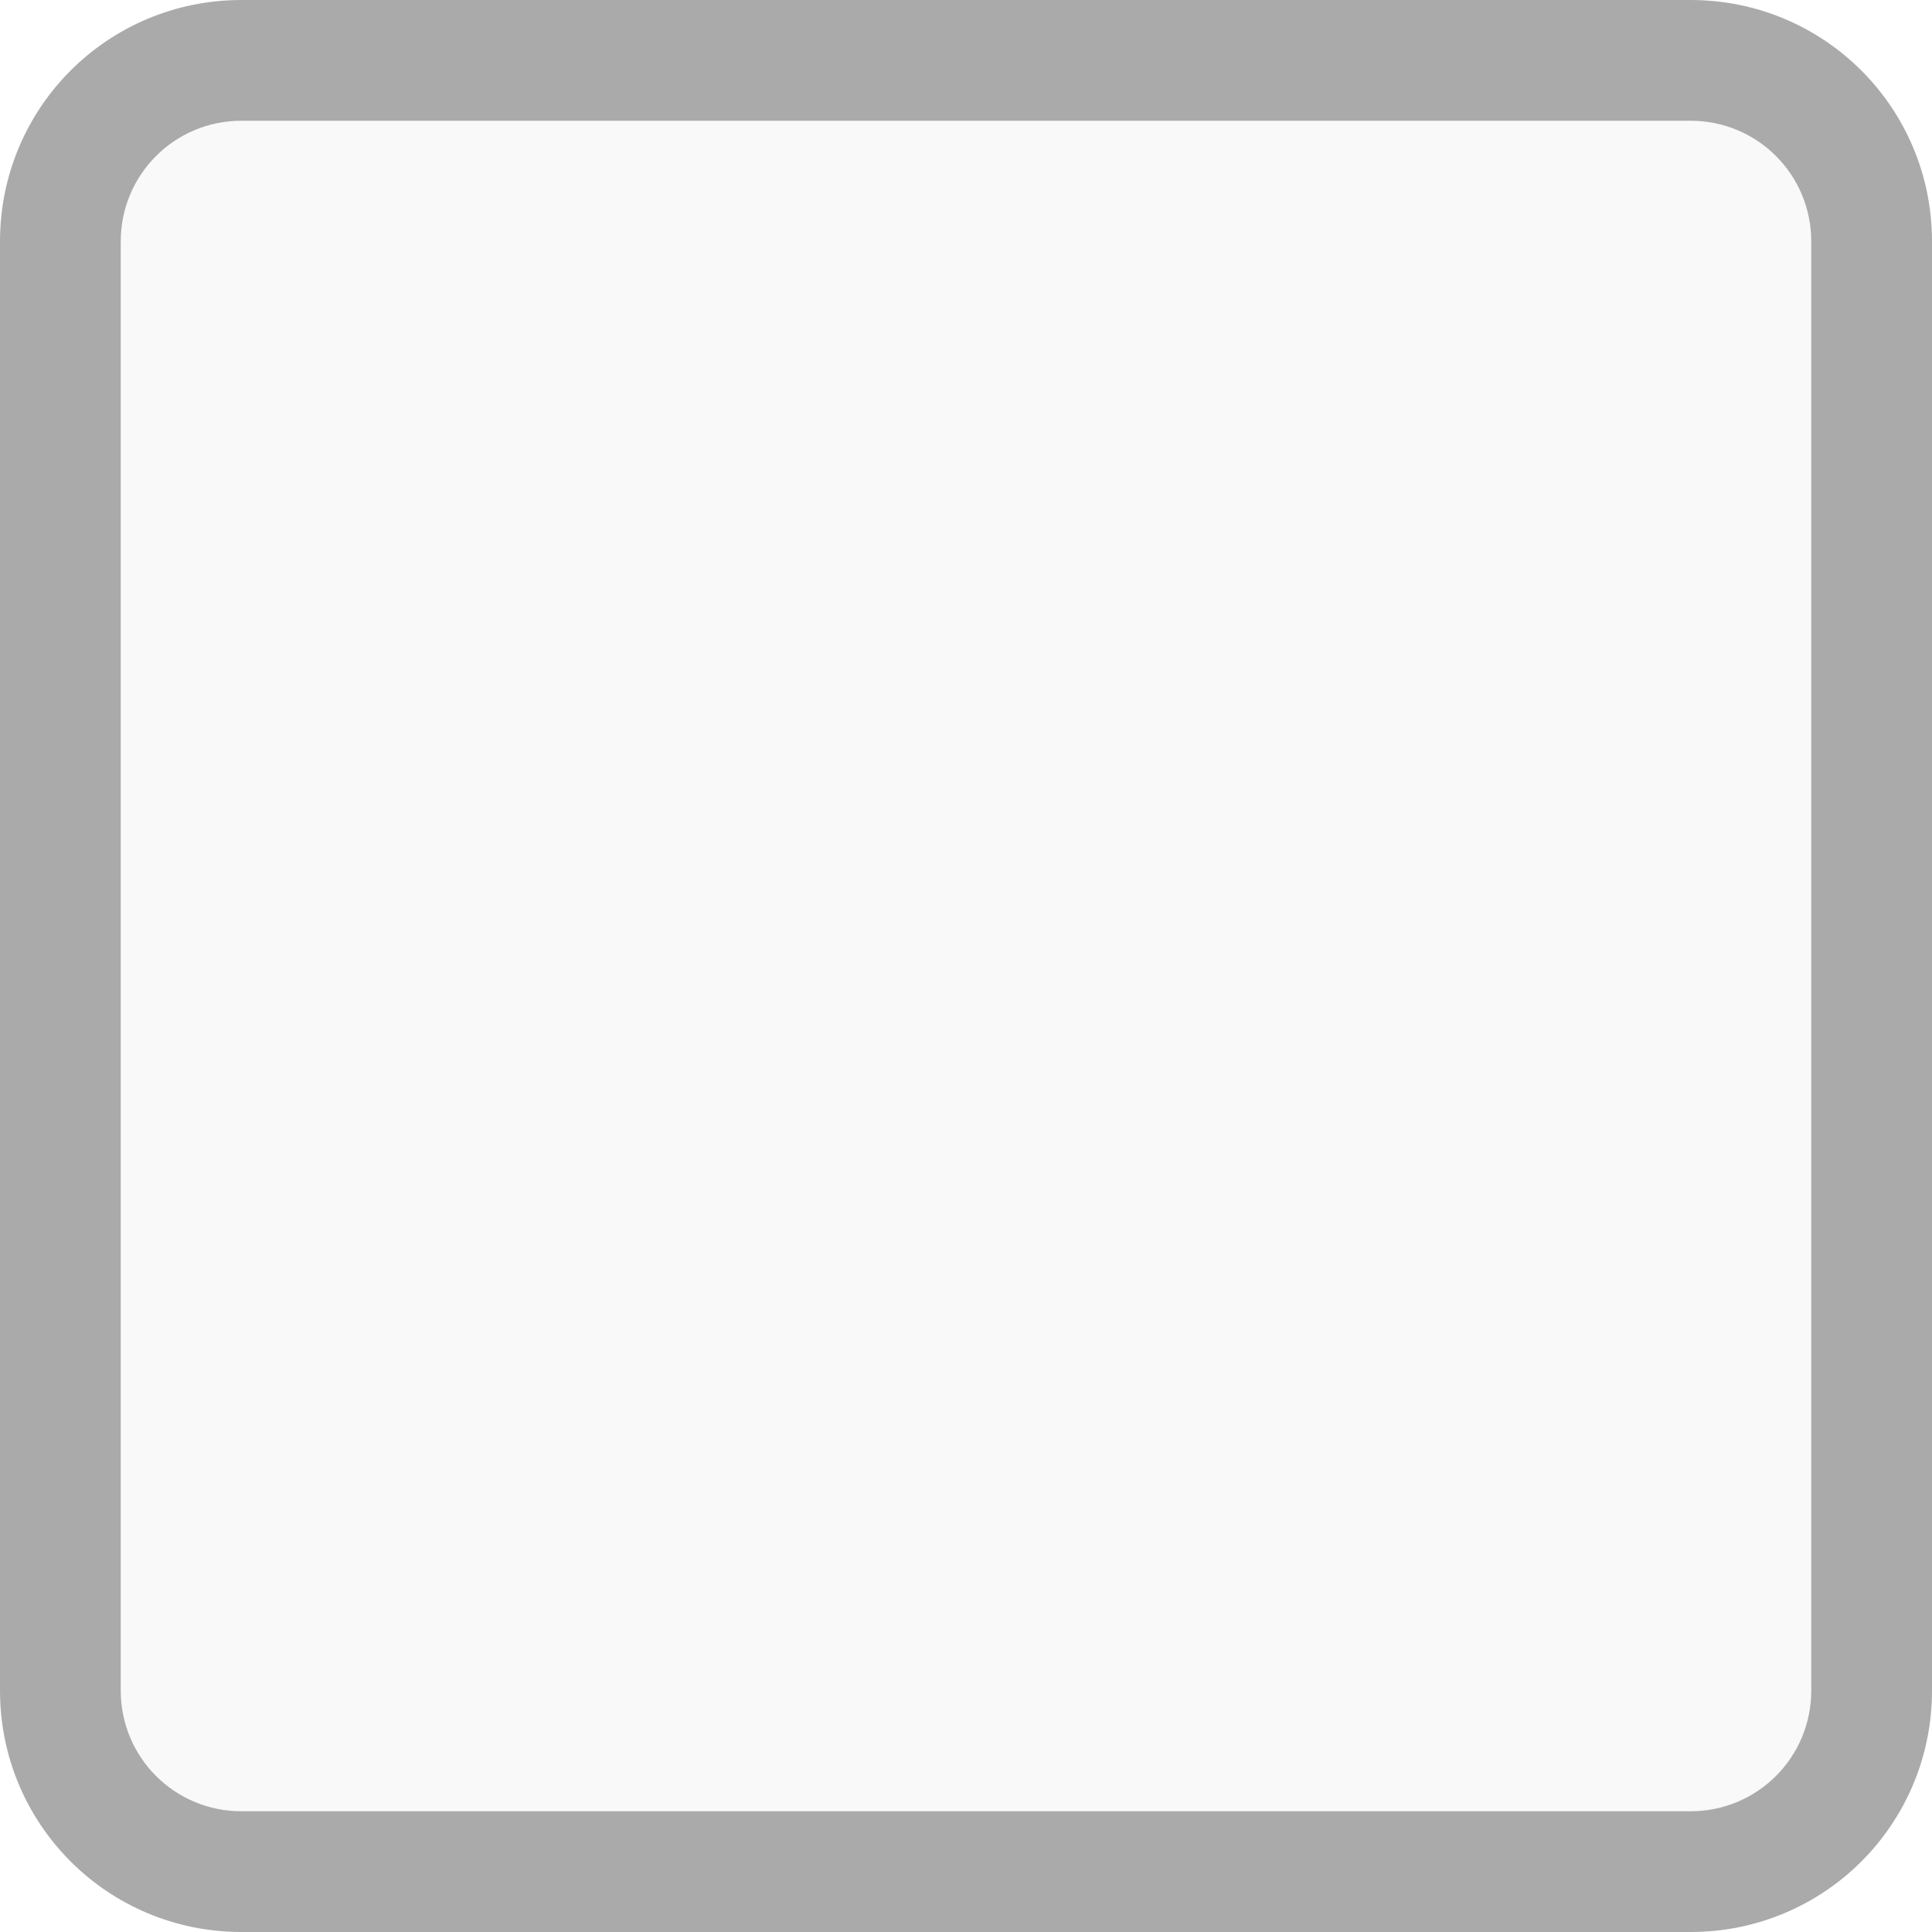
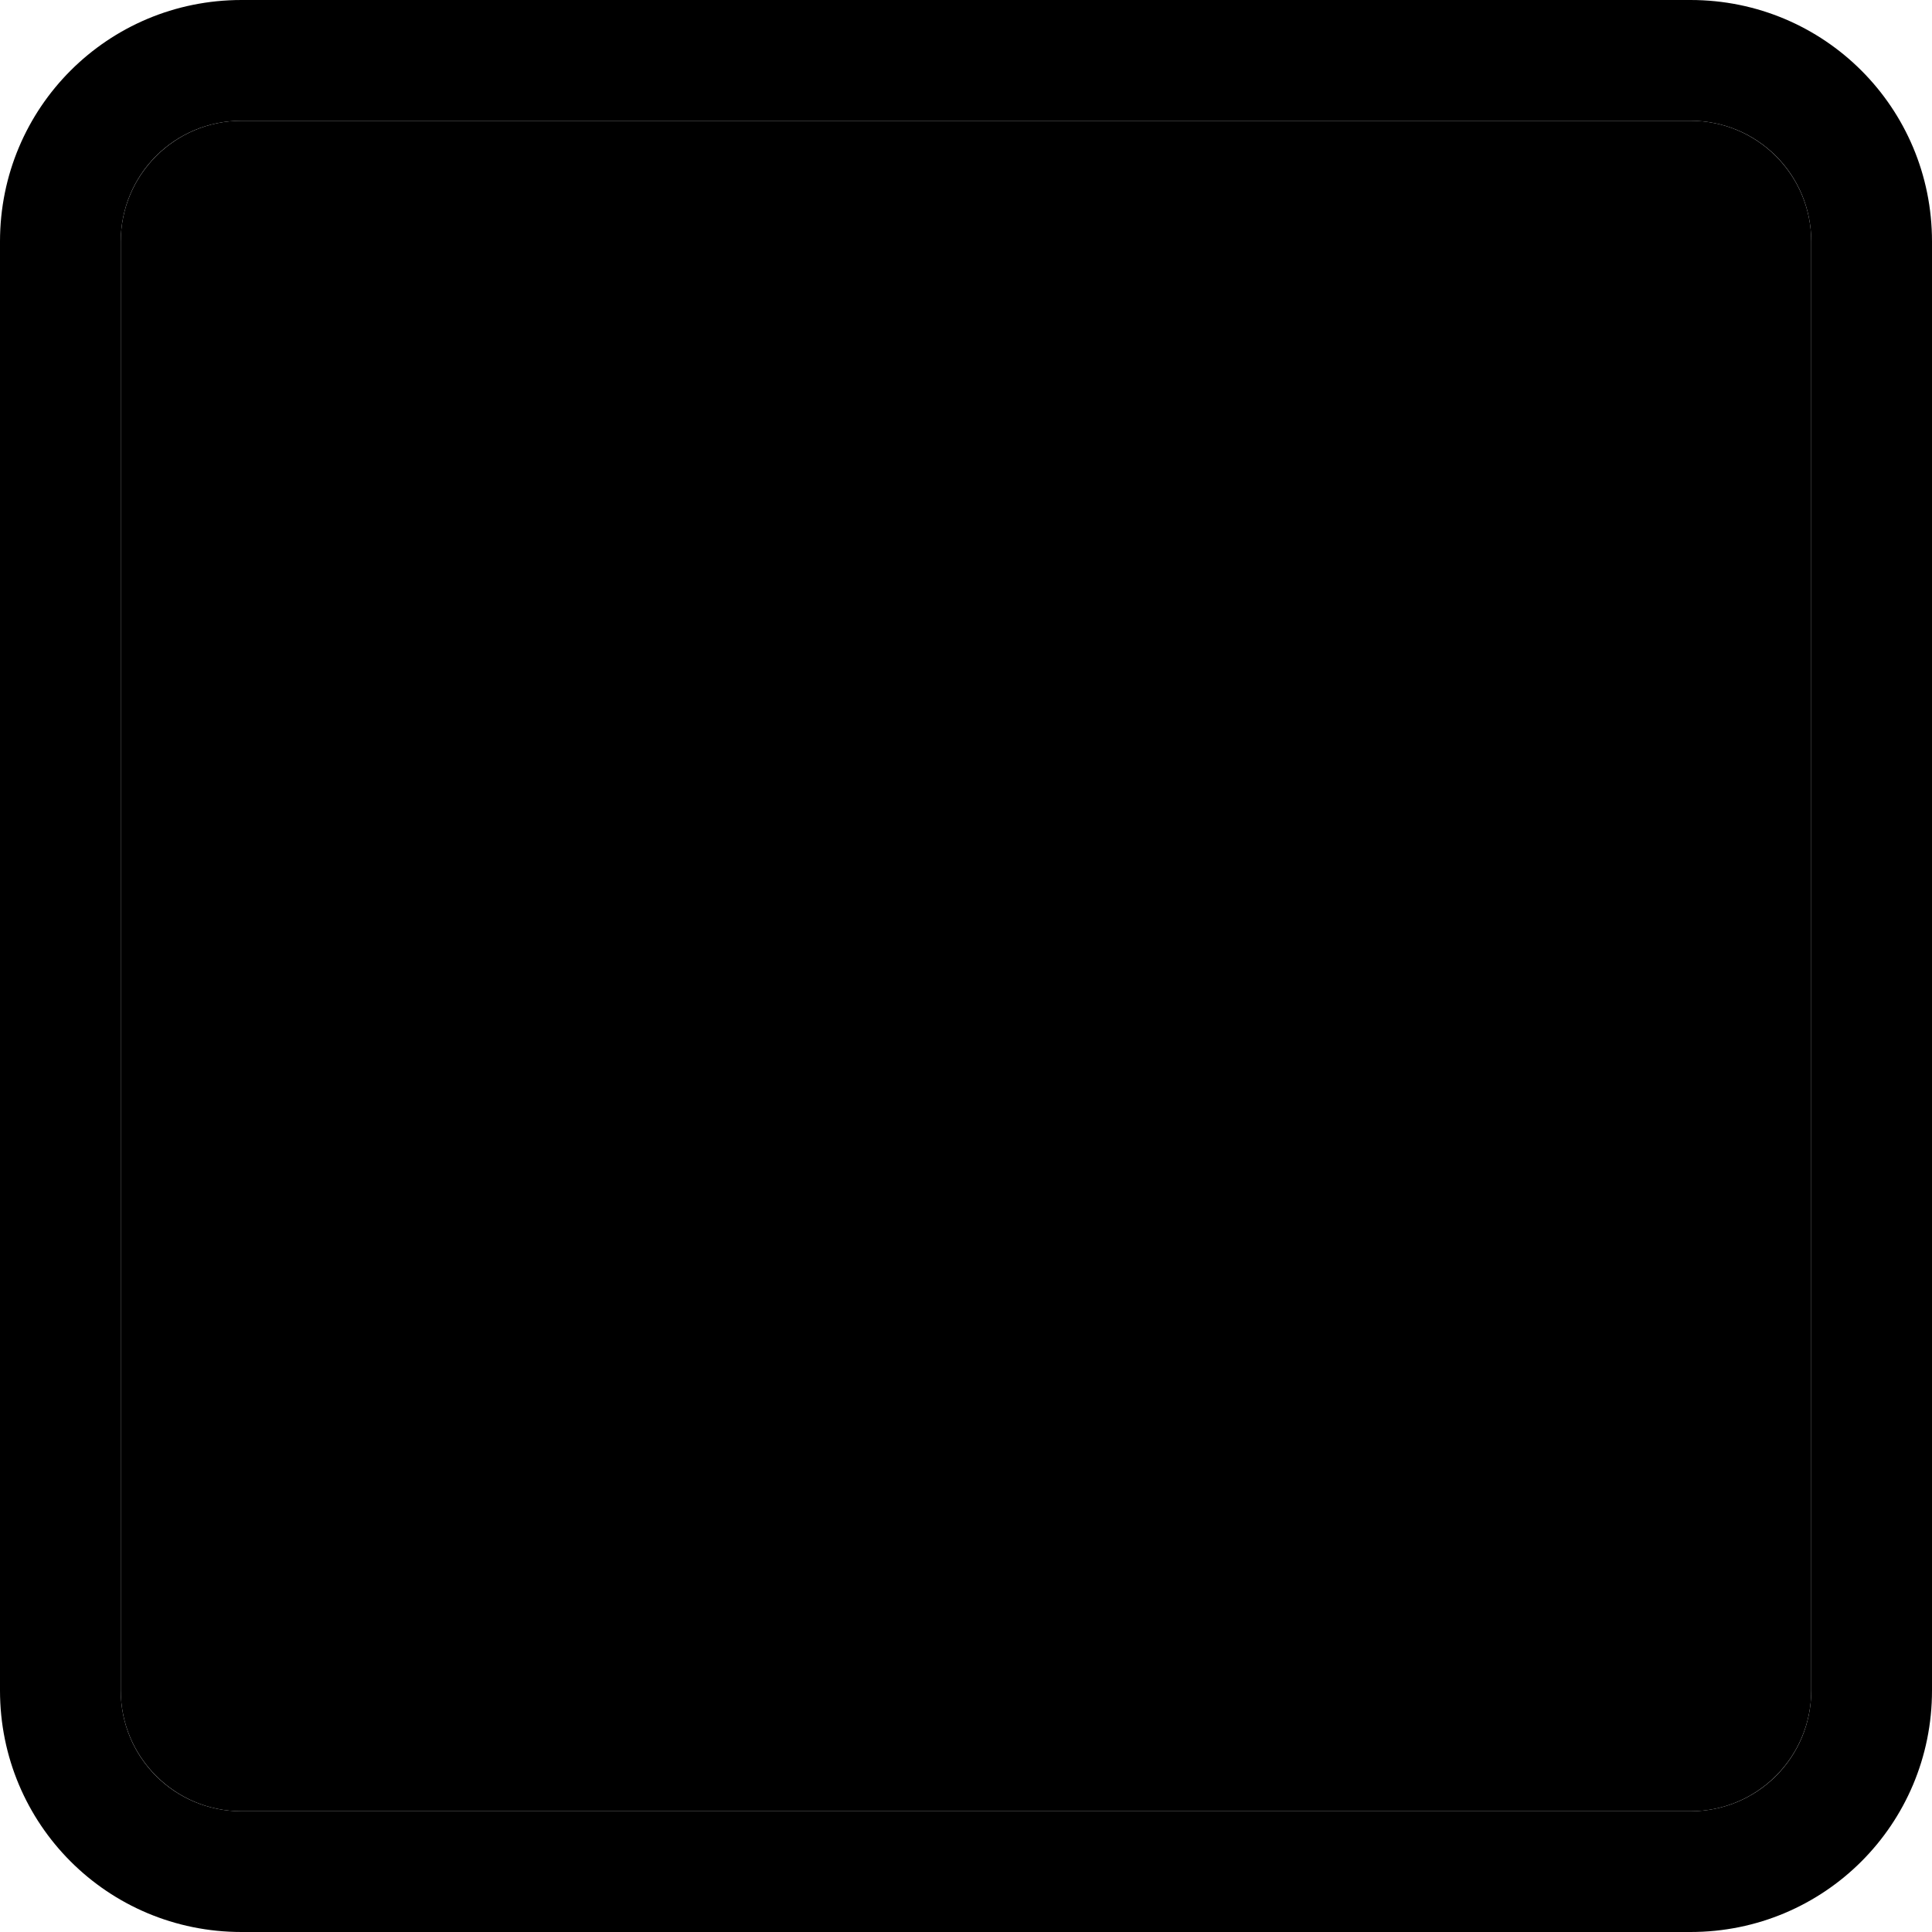
<svg xmlns="http://www.w3.org/2000/svg" viewBox="0 0 16 16">
  <g transform="translate(0 -1036.362)">
-     <rect width="14" x="1" y="1" rx="1" height="14" style="fill:#f9f9f9" transform="translate(0 1036.362)" />
-     <path style="fill:#aaa" d="M 2 0 C 0.892 0 3.2526065e-18 0.892 0 2 L 0 14 C 0 15.108 0.892 16 2 16 L 14 16 C 15.108 16 16 15.108 16 14 L 16 2 C 16 0.892 15.108 3.2526065e-18 14 0 L 2 0 z M 2 1 L 14 1 C 14.554 1 15 1.446 15 2 L 15 14 C 15 14.554 14.554 15 14 15 L 2 15 C 1.446 15 1 14.554 1 14 L 1 2 C 1 1.446 1.446 1 2 1 z " transform="translate(0 1036.362)" />
+     <rect width="14" x="1" y="1" rx="1" height="14" style="fill:#999999999999" transform="translate(0 1036.362)" />
+     <path style="fill:#111111111111" d="M 2 0 C 0.892 0 3.2526065e-18 0.892 0 2 L 0 14 C 0 15.108 0.892 16 2 16 L 14 16 C 15.108 16 16 15.108 16 14 L 16 2 C 16 0.892 15.108 3.2526065e-18 14 0 L 2 0 z M 2 1 L 14 1 C 14.554 1 15 1.446 15 2 L 15 14 C 15 14.554 14.554 15 14 15 L 2 15 C 1.446 15 1 14.554 1 14 L 1 2 C 1 1.446 1.446 1 2 1 z " transform="translate(0 1036.362)" />
  </g>
</svg>
